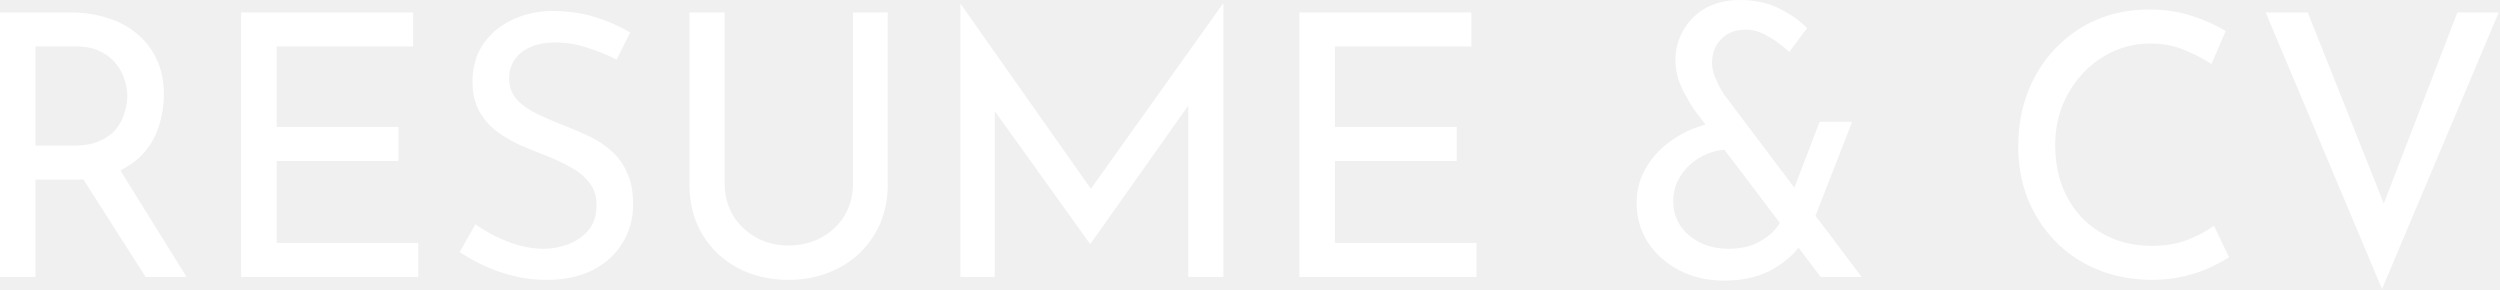
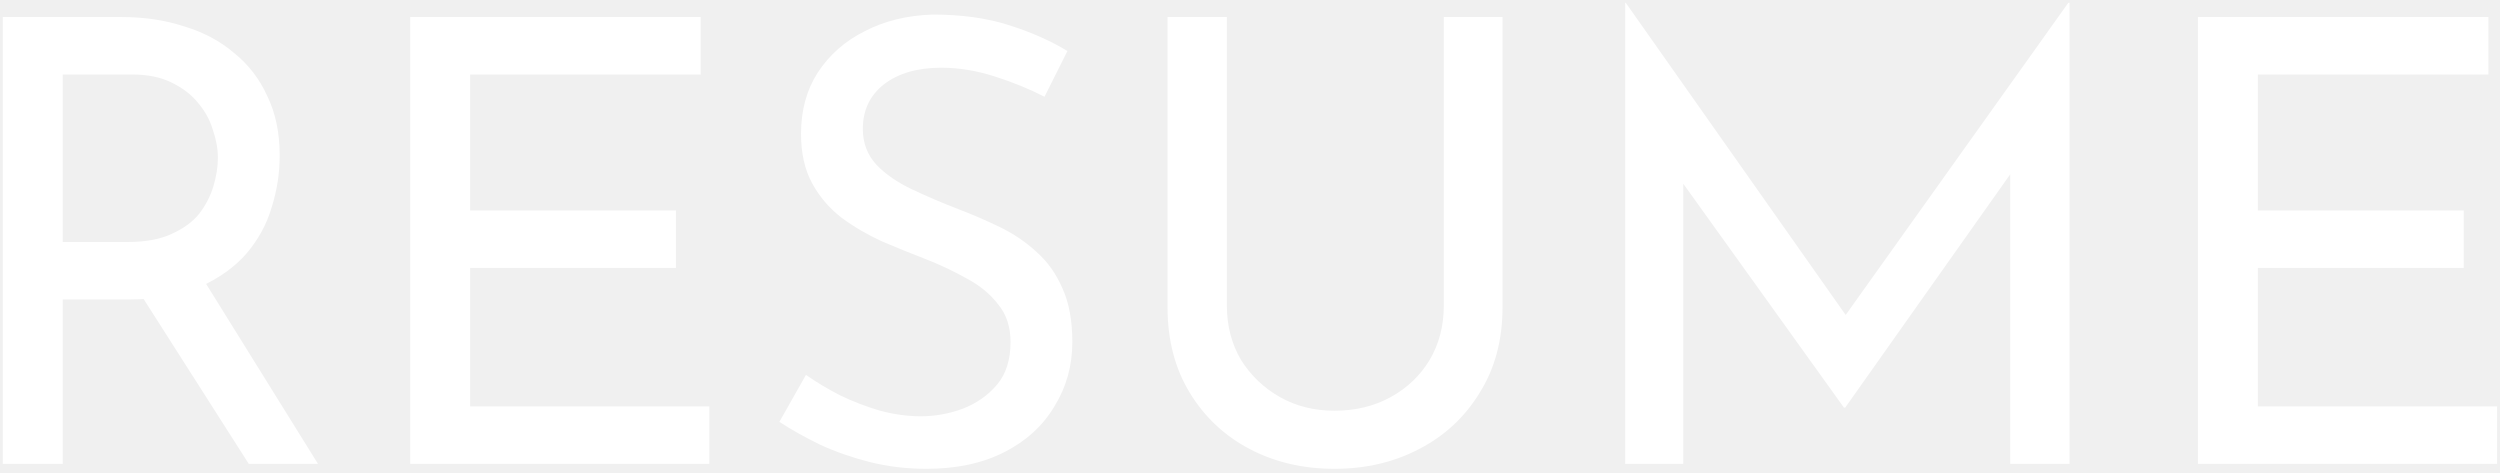
- <svg xmlns="http://www.w3.org/2000/svg" width="656" height="76" viewBox="0 0 656 76" fill="none">
-   <path d="M18.432 3.264C21.952 3.264 25.184 3.744 28.128 4.704C31.136 5.6 33.728 6.976 35.904 8.832C38.144 10.624 39.872 12.864 41.088 15.552C42.368 18.176 43.008 21.248 43.008 24.768C43.008 27.52 42.592 30.208 41.76 32.832C40.992 35.456 39.68 37.856 37.824 40.032C35.968 42.144 33.536 43.872 30.528 45.216C27.584 46.496 23.936 47.136 19.584 47.136H9.312V72.672H0V3.264H18.432ZM19.392 38.208C22.144 38.208 24.416 37.792 26.208 36.96C28.064 36.128 29.504 35.072 30.528 33.792C31.552 32.448 32.288 31.008 32.736 29.472C33.184 27.936 33.408 26.496 33.408 25.152C33.408 23.744 33.152 22.304 32.64 20.832C32.192 19.296 31.424 17.888 30.336 16.608C29.312 15.328 27.936 14.272 26.208 13.44C24.544 12.608 22.496 12.192 20.064 12.192H9.312V38.208H19.392ZM30.816 43.488L48.96 72.672H38.208L19.776 43.776L30.816 43.488ZM63.281 3.264H108.401V12.192H72.593V33.312H104.561V42.24H72.593V63.744H109.745V72.672H63.281V3.264ZM161.81 15.648C159.442 14.432 156.85 13.376 154.034 12.48C151.218 11.584 148.466 11.136 145.778 11.136C142.066 11.136 139.09 12 136.85 13.728C134.674 15.456 133.586 17.76 133.586 20.64C133.586 22.816 134.29 24.672 135.698 26.208C137.106 27.68 138.962 28.96 141.266 30.048C143.57 31.136 145.97 32.16 148.466 33.12C150.642 33.952 152.786 34.88 154.898 35.904C157.01 36.928 158.898 38.208 160.562 39.744C162.29 41.28 163.634 43.168 164.594 45.408C165.618 47.648 166.13 50.432 166.13 53.76C166.13 57.408 165.202 60.736 163.346 63.744C161.554 66.752 158.962 69.12 155.57 70.848C152.178 72.576 148.146 73.44 143.474 73.44C140.402 73.44 137.458 73.088 134.642 72.384C131.89 71.68 129.33 70.784 126.962 69.696C124.594 68.544 122.482 67.36 120.626 66.144L124.754 58.848C126.29 59.936 128.05 60.992 130.034 62.016C132.018 62.976 134.098 63.776 136.274 64.416C138.45 64.992 140.562 65.28 142.61 65.28C144.786 65.28 146.93 64.896 149.042 64.128C151.218 63.296 153.01 62.048 154.418 60.384C155.826 58.72 156.53 56.512 156.53 53.76C156.53 51.392 155.89 49.44 154.61 47.904C153.394 46.304 151.762 44.96 149.714 43.872C147.666 42.72 145.49 41.696 143.186 40.8C141.01 39.968 138.802 39.072 136.562 38.112C134.322 37.088 132.242 35.872 130.322 34.464C128.402 32.992 126.866 31.2 125.714 29.088C124.562 26.976 123.986 24.416 123.986 21.408C123.986 17.76 124.85 14.592 126.578 11.904C128.37 9.152 130.802 7.008 133.874 5.472C136.946 3.872 140.466 3.008 144.434 2.88C148.914 2.88 152.85 3.424 156.242 4.512C159.698 5.6 162.738 6.944 165.362 8.544L161.81 15.648ZM190.133 48.096C190.133 51.232 190.869 54.048 192.341 56.544C193.877 58.976 195.893 60.896 198.389 62.304C200.885 63.712 203.701 64.416 206.837 64.416C210.101 64.416 213.013 63.712 215.573 62.304C218.133 60.896 220.149 58.976 221.621 56.544C223.093 54.048 223.829 51.232 223.829 48.096V3.264H232.949V48.384C232.949 53.44 231.765 57.856 229.397 61.632C227.093 65.408 223.957 68.32 219.989 70.368C216.085 72.416 211.701 73.44 206.837 73.44C201.973 73.44 197.589 72.416 193.685 70.368C189.781 68.32 186.677 65.408 184.373 61.632C182.069 57.856 180.917 53.44 180.917 48.384V3.264H190.133V48.096ZM252 72.672V1.056H252.096L288.48 52.704L284.544 51.936L320.832 1.056H321.024V72.672H311.808V22.176L312.384 26.88L286.176 63.936H285.984L259.392 26.88L261.024 22.56V72.672H252ZM340.969 3.264H386.089V12.192H350.281V33.312H382.249V42.24H350.281V63.744H387.433V72.672H340.969V3.264ZM488.497 72.672C487.985 72.672 487.121 72.672 485.905 72.672C484.753 72.672 483.537 72.672 482.257 72.672C481.041 72.672 479.985 72.672 479.089 72.672C478.193 72.672 477.745 72.672 477.745 72.672L444.433 28.608C443.857 27.712 443.185 26.592 442.417 25.248C441.649 23.904 440.977 22.432 440.401 20.832C439.889 19.168 439.633 17.472 439.633 15.744C439.633 12.992 440.305 10.432 441.649 8.064C442.993 5.632 444.913 3.68 447.409 2.208C449.969 0.736 453.073 -5.72205e-06 456.721 -5.72205e-06C460.497 -5.72205e-06 463.857 0.736 466.801 2.208C469.809 3.68 472.273 5.408 474.193 7.392L469.489 13.632C467.569 11.84 465.649 10.432 463.729 9.408C461.873 8.32 460.017 7.776 458.161 7.776C455.345 7.776 453.137 8.64 451.537 10.368C450.001 12.032 449.233 14.048 449.233 16.416C449.233 17.568 449.457 18.752 449.905 19.968C450.417 21.184 450.897 22.208 451.345 23.04C451.857 23.872 452.177 24.416 452.305 24.672L488.497 72.672ZM453.361 39.264C451.569 39.264 449.809 39.616 448.081 40.32C446.353 41.024 444.817 41.984 443.473 43.2C442.129 44.416 441.041 45.856 440.209 47.52C439.441 49.12 439.057 50.848 439.057 52.704C439.057 55.2 439.697 57.408 440.977 59.328C442.321 61.184 444.081 62.656 446.257 63.744C448.497 64.768 450.929 65.28 453.553 65.28C455.985 65.28 458.129 64.928 459.985 64.224C461.841 63.456 463.441 62.464 464.785 61.248C466.129 59.968 467.121 58.592 467.761 57.12L473.713 62.304C471.985 65.504 469.297 68.192 465.649 70.368C462.065 72.544 457.649 73.632 452.401 73.632C448.049 73.632 444.145 72.736 440.689 70.944C437.233 69.152 434.481 66.72 432.433 63.648C430.449 60.576 429.457 57.088 429.457 53.184C429.457 50.176 430.129 47.392 431.473 44.832C432.817 42.272 434.609 40.064 436.849 38.208C439.153 36.288 441.681 34.784 444.433 33.696C447.249 32.608 450.161 32.032 453.169 31.968L453.361 39.264ZM477.457 31.968H486.001L474.769 60.768L468.049 56.544L477.457 31.968ZM584.882 67.488C583.73 68.256 582.162 69.12 580.178 70.08C578.194 71.04 575.858 71.84 573.17 72.48C570.546 73.12 567.666 73.44 564.53 73.44C559.154 73.376 554.29 72.416 549.938 70.56C545.65 68.704 542.002 66.176 538.994 62.976C535.986 59.776 533.65 56.096 531.986 51.936C530.386 47.712 529.586 43.232 529.586 38.496C529.586 33.312 530.418 28.544 532.082 24.192C533.81 19.776 536.21 15.968 539.282 12.768C542.354 9.504 545.97 6.976 550.13 5.184C554.354 3.392 558.962 2.496 563.954 2.496C568.114 2.496 571.89 3.072 575.282 4.224C578.674 5.312 581.586 6.624 584.018 8.16L580.274 16.8C578.354 15.52 576.018 14.304 573.266 13.152C570.578 12 567.57 11.424 564.242 11.424C560.85 11.424 557.65 12.096 554.642 13.44C551.634 14.784 548.978 16.672 546.674 19.104C544.37 21.536 542.546 24.384 541.202 27.648C539.922 30.848 539.282 34.304 539.282 38.016C539.282 41.792 539.858 45.312 541.01 48.576C542.226 51.776 543.922 54.56 546.098 56.928C548.338 59.296 551.026 61.152 554.162 62.496C557.298 63.84 560.818 64.512 564.722 64.512C568.242 64.512 571.378 63.968 574.13 62.88C576.882 61.792 579.154 60.576 580.946 59.232L584.882 67.488ZM605.555 3.264L628.403 60.672L623.123 59.616L644.819 3.264H655.667L625.043 75.84L594.515 3.264H605.555Z" fill="white" />
+ <svg xmlns="http://www.w3.org/2000/svg" width="609" height="115" viewBox="0 0 609 115" fill="none">
+   <path d="M29.589 4.148C35.109 4.148 40.178 4.901 44.795 6.407C49.513 7.812 53.578 9.97 56.99 12.881C60.503 15.691 63.213 19.204 65.12 23.419C67.128 27.535 68.131 32.352 68.131 37.873C68.131 42.189 67.479 46.404 66.174 50.519C64.97 54.635 62.912 58.398 60.001 61.811C57.09 65.123 53.276 67.833 48.559 69.941C43.942 71.948 38.221 72.952 31.396 72.952H15.286V113H0.682V4.148H29.589ZM31.095 58.951C35.41 58.951 38.974 58.298 41.784 56.993C44.695 55.688 46.953 54.032 48.559 52.025C50.165 49.917 51.319 47.659 52.022 45.25C52.724 42.841 53.076 40.583 53.076 38.475C53.076 36.267 52.674 34.008 51.871 31.7C51.169 29.291 49.964 27.083 48.258 25.076C46.652 23.068 44.494 21.412 41.784 20.107C39.174 18.802 35.963 18.15 32.148 18.15H15.286V58.951H31.095ZM49.011 67.231L77.466 113H60.603L31.697 67.683L49.011 67.231ZM99.925 4.148H170.687V18.15H114.529V51.272H164.664V65.274H114.529V98.998H172.794V113H99.925V4.148ZM254.447 23.57C250.734 21.663 246.669 20.007 242.252 18.602C237.836 17.197 233.52 16.494 229.305 16.494C223.483 16.494 218.816 17.849 215.303 20.559C211.89 23.269 210.184 26.882 210.184 31.399C210.184 34.812 211.288 37.722 213.496 40.131C215.704 42.44 218.615 44.447 222.228 46.153C225.842 47.86 229.606 49.466 233.52 50.971C236.933 52.276 240.295 53.731 243.607 55.337C246.92 56.943 249.88 58.951 252.49 61.359C255.2 63.768 257.308 66.729 258.813 70.242C260.419 73.755 261.222 78.121 261.222 83.341C261.222 89.062 259.767 94.281 256.856 98.998C254.046 103.716 249.981 107.429 244.661 110.139C239.342 112.849 233.018 114.204 225.691 114.204C220.873 114.204 216.256 113.652 211.84 112.548C207.524 111.444 203.509 110.039 199.796 108.333C196.082 106.526 192.77 104.669 189.859 102.762L196.333 91.32C198.742 93.026 201.502 94.682 204.613 96.288C207.725 97.794 210.987 99.049 214.4 100.052C217.812 100.956 221.124 101.407 224.336 101.407C227.749 101.407 231.111 100.805 234.423 99.601C237.836 98.296 240.646 96.338 242.855 93.729C245.063 91.119 246.167 87.656 246.167 83.341C246.167 79.627 245.163 76.566 243.156 74.157C241.249 71.647 238.689 69.54 235.477 67.833C232.265 66.027 228.853 64.421 225.24 63.016C221.827 61.711 218.364 60.306 214.851 58.8C211.338 57.194 208.076 55.287 205.065 53.079C202.054 50.77 199.645 47.96 197.838 44.648C196.032 41.336 195.128 37.321 195.128 32.603C195.128 26.882 196.483 21.914 199.193 17.698C202.004 13.382 205.818 10.02 210.636 7.611C215.453 5.102 220.974 3.747 227.197 3.546C234.223 3.546 240.395 4.399 245.715 6.106C251.135 7.812 255.903 9.92 260.018 12.429L254.447 23.57ZM298.866 74.458C298.866 79.376 300.02 83.792 302.329 87.707C304.738 91.521 307.899 94.532 311.814 96.74C315.728 98.948 320.144 100.052 325.063 100.052C330.181 100.052 334.748 98.948 338.763 96.74C342.778 94.532 345.94 91.521 348.248 87.707C350.557 83.792 351.711 79.376 351.711 74.458V4.148H366.014V74.909C366.014 82.839 364.157 89.764 360.443 95.686C356.83 101.608 351.912 106.175 345.689 109.387C339.566 112.599 332.691 114.204 325.063 114.204C317.434 114.204 310.559 112.599 304.436 109.387C298.314 106.175 293.446 101.608 289.833 95.686C286.219 89.764 284.413 82.839 284.413 74.909V4.148H298.866V74.458ZM395.891 113V0.686H396.041L453.102 81.684L446.929 80.48L503.839 0.686H504.14V113H489.687V33.808L490.59 41.185L449.488 99.299H449.187L407.483 41.185L410.043 34.41V113H395.891ZM535.419 4.148H606.18V18.15H550.023V51.272H600.158V65.274H550.023V98.998H608.288V113H535.419V4.148Z" fill="white" />
</svg>
